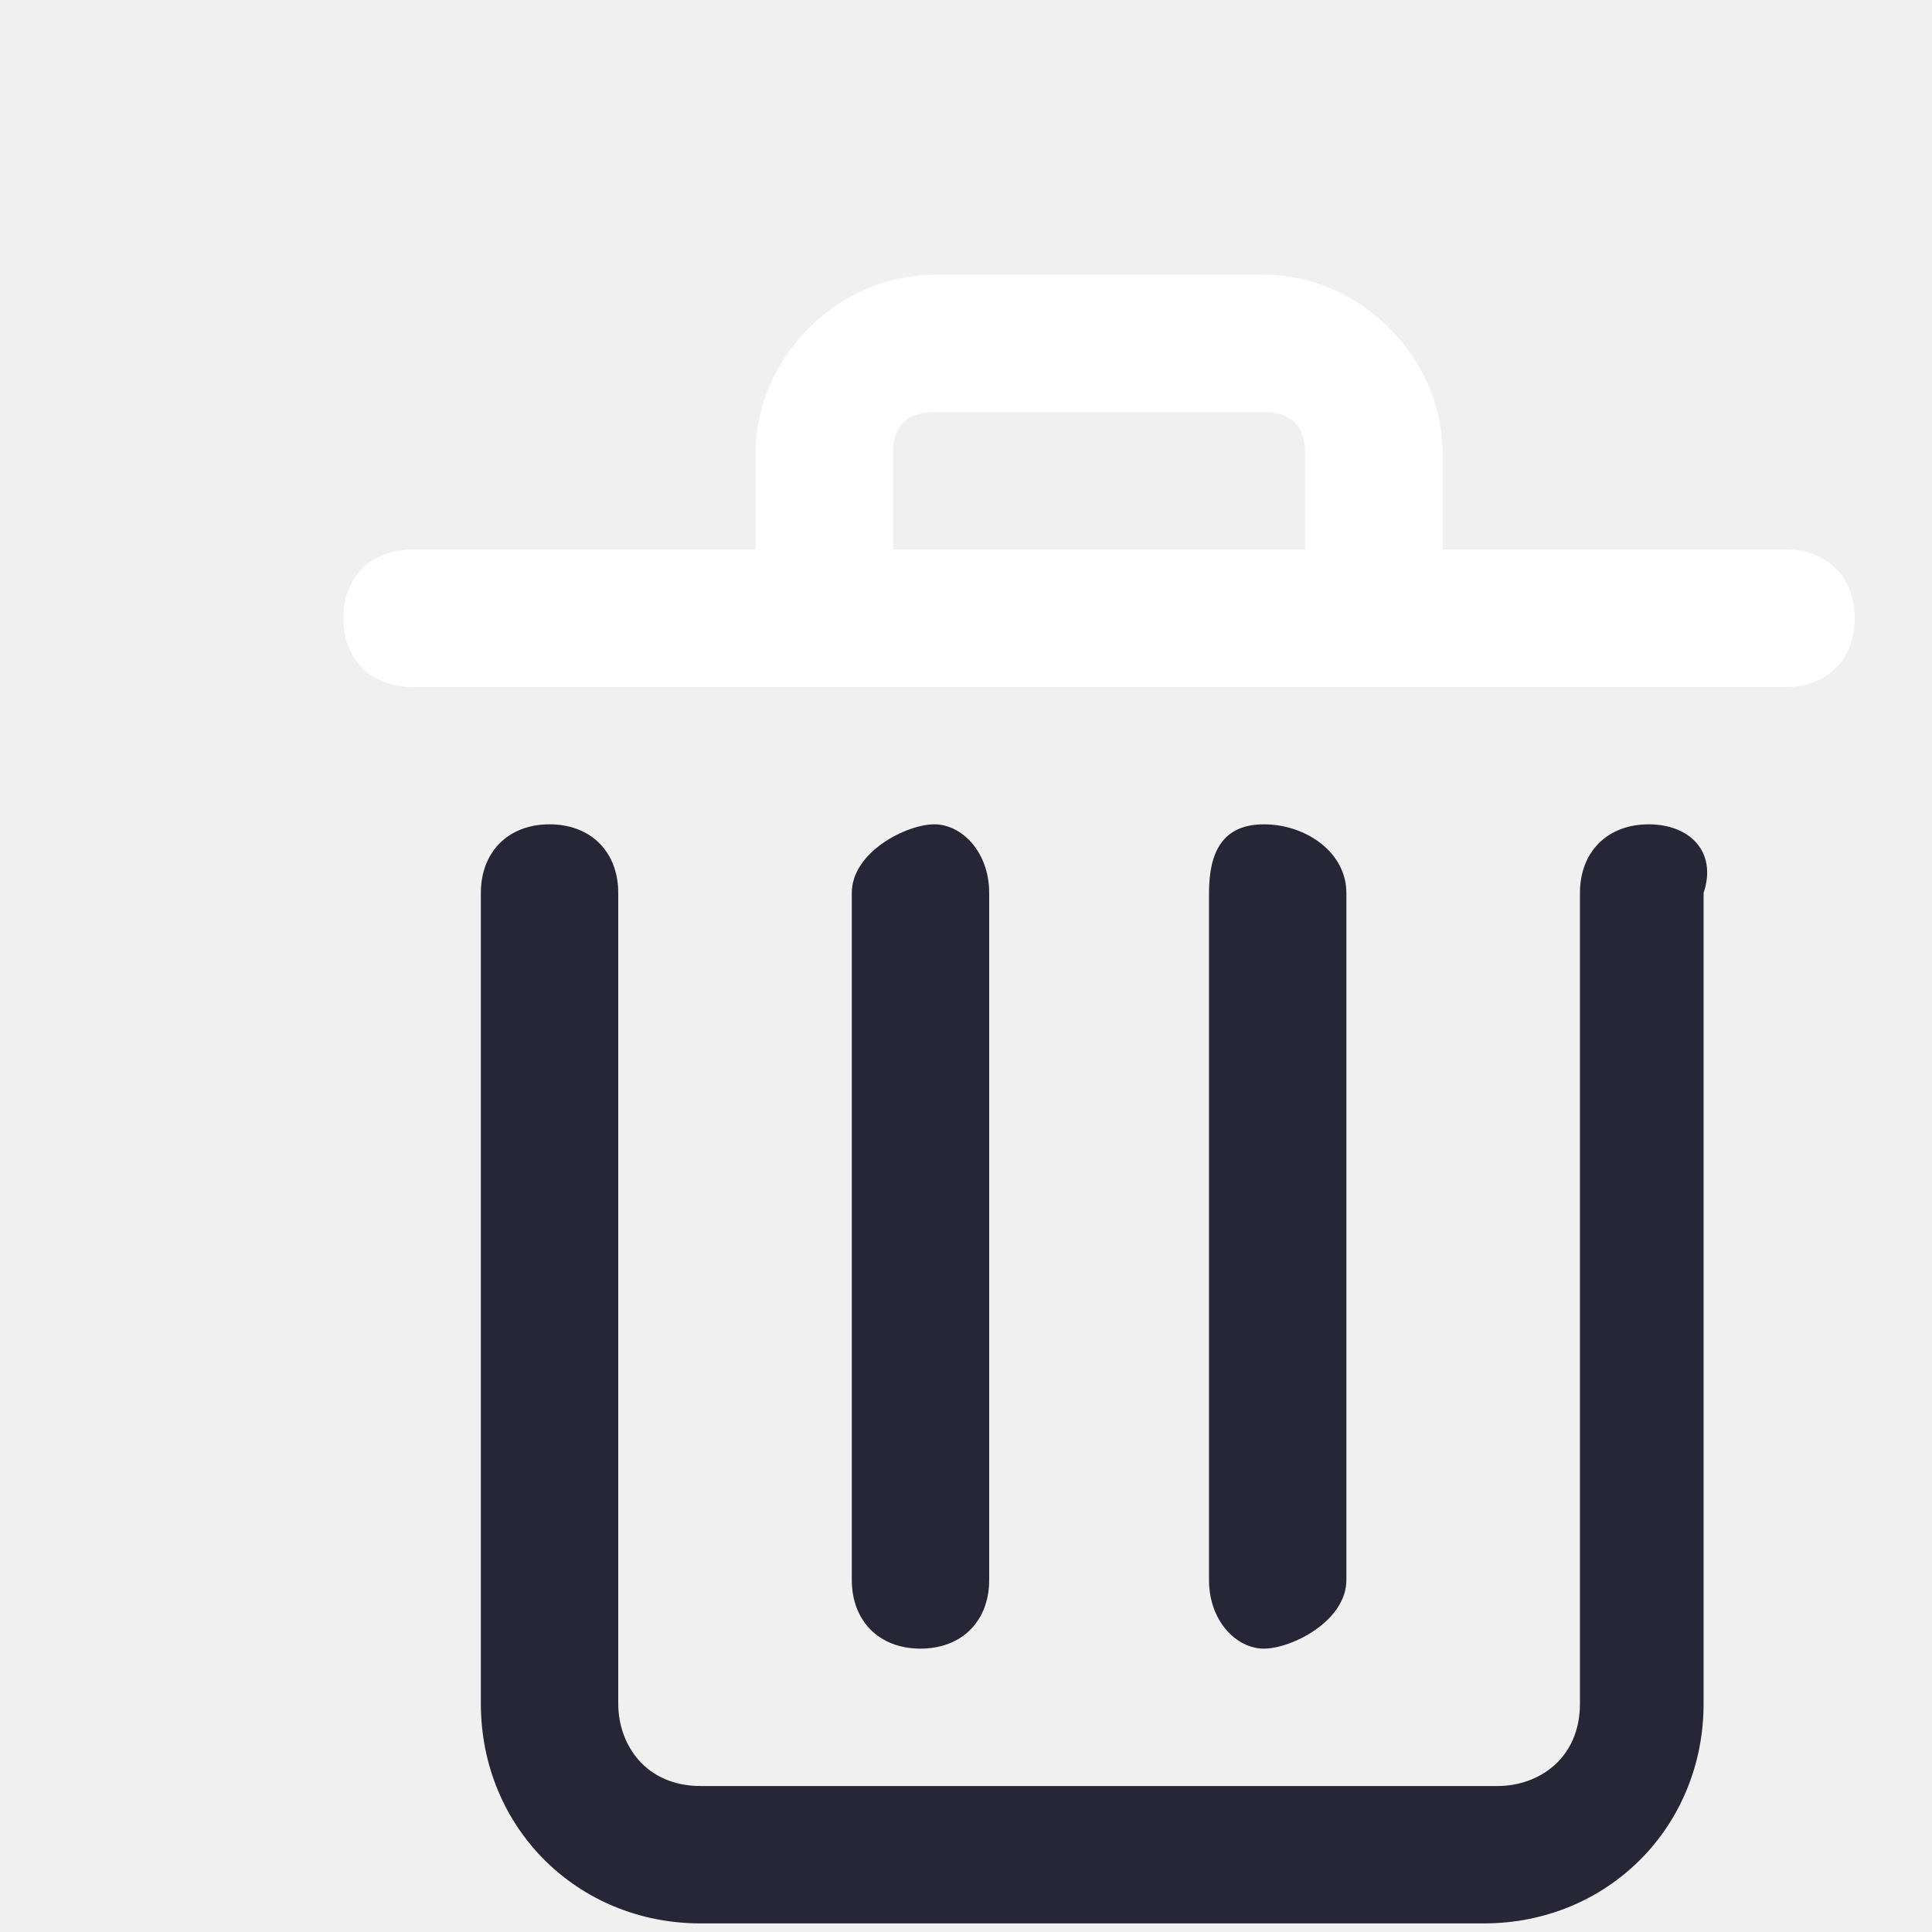
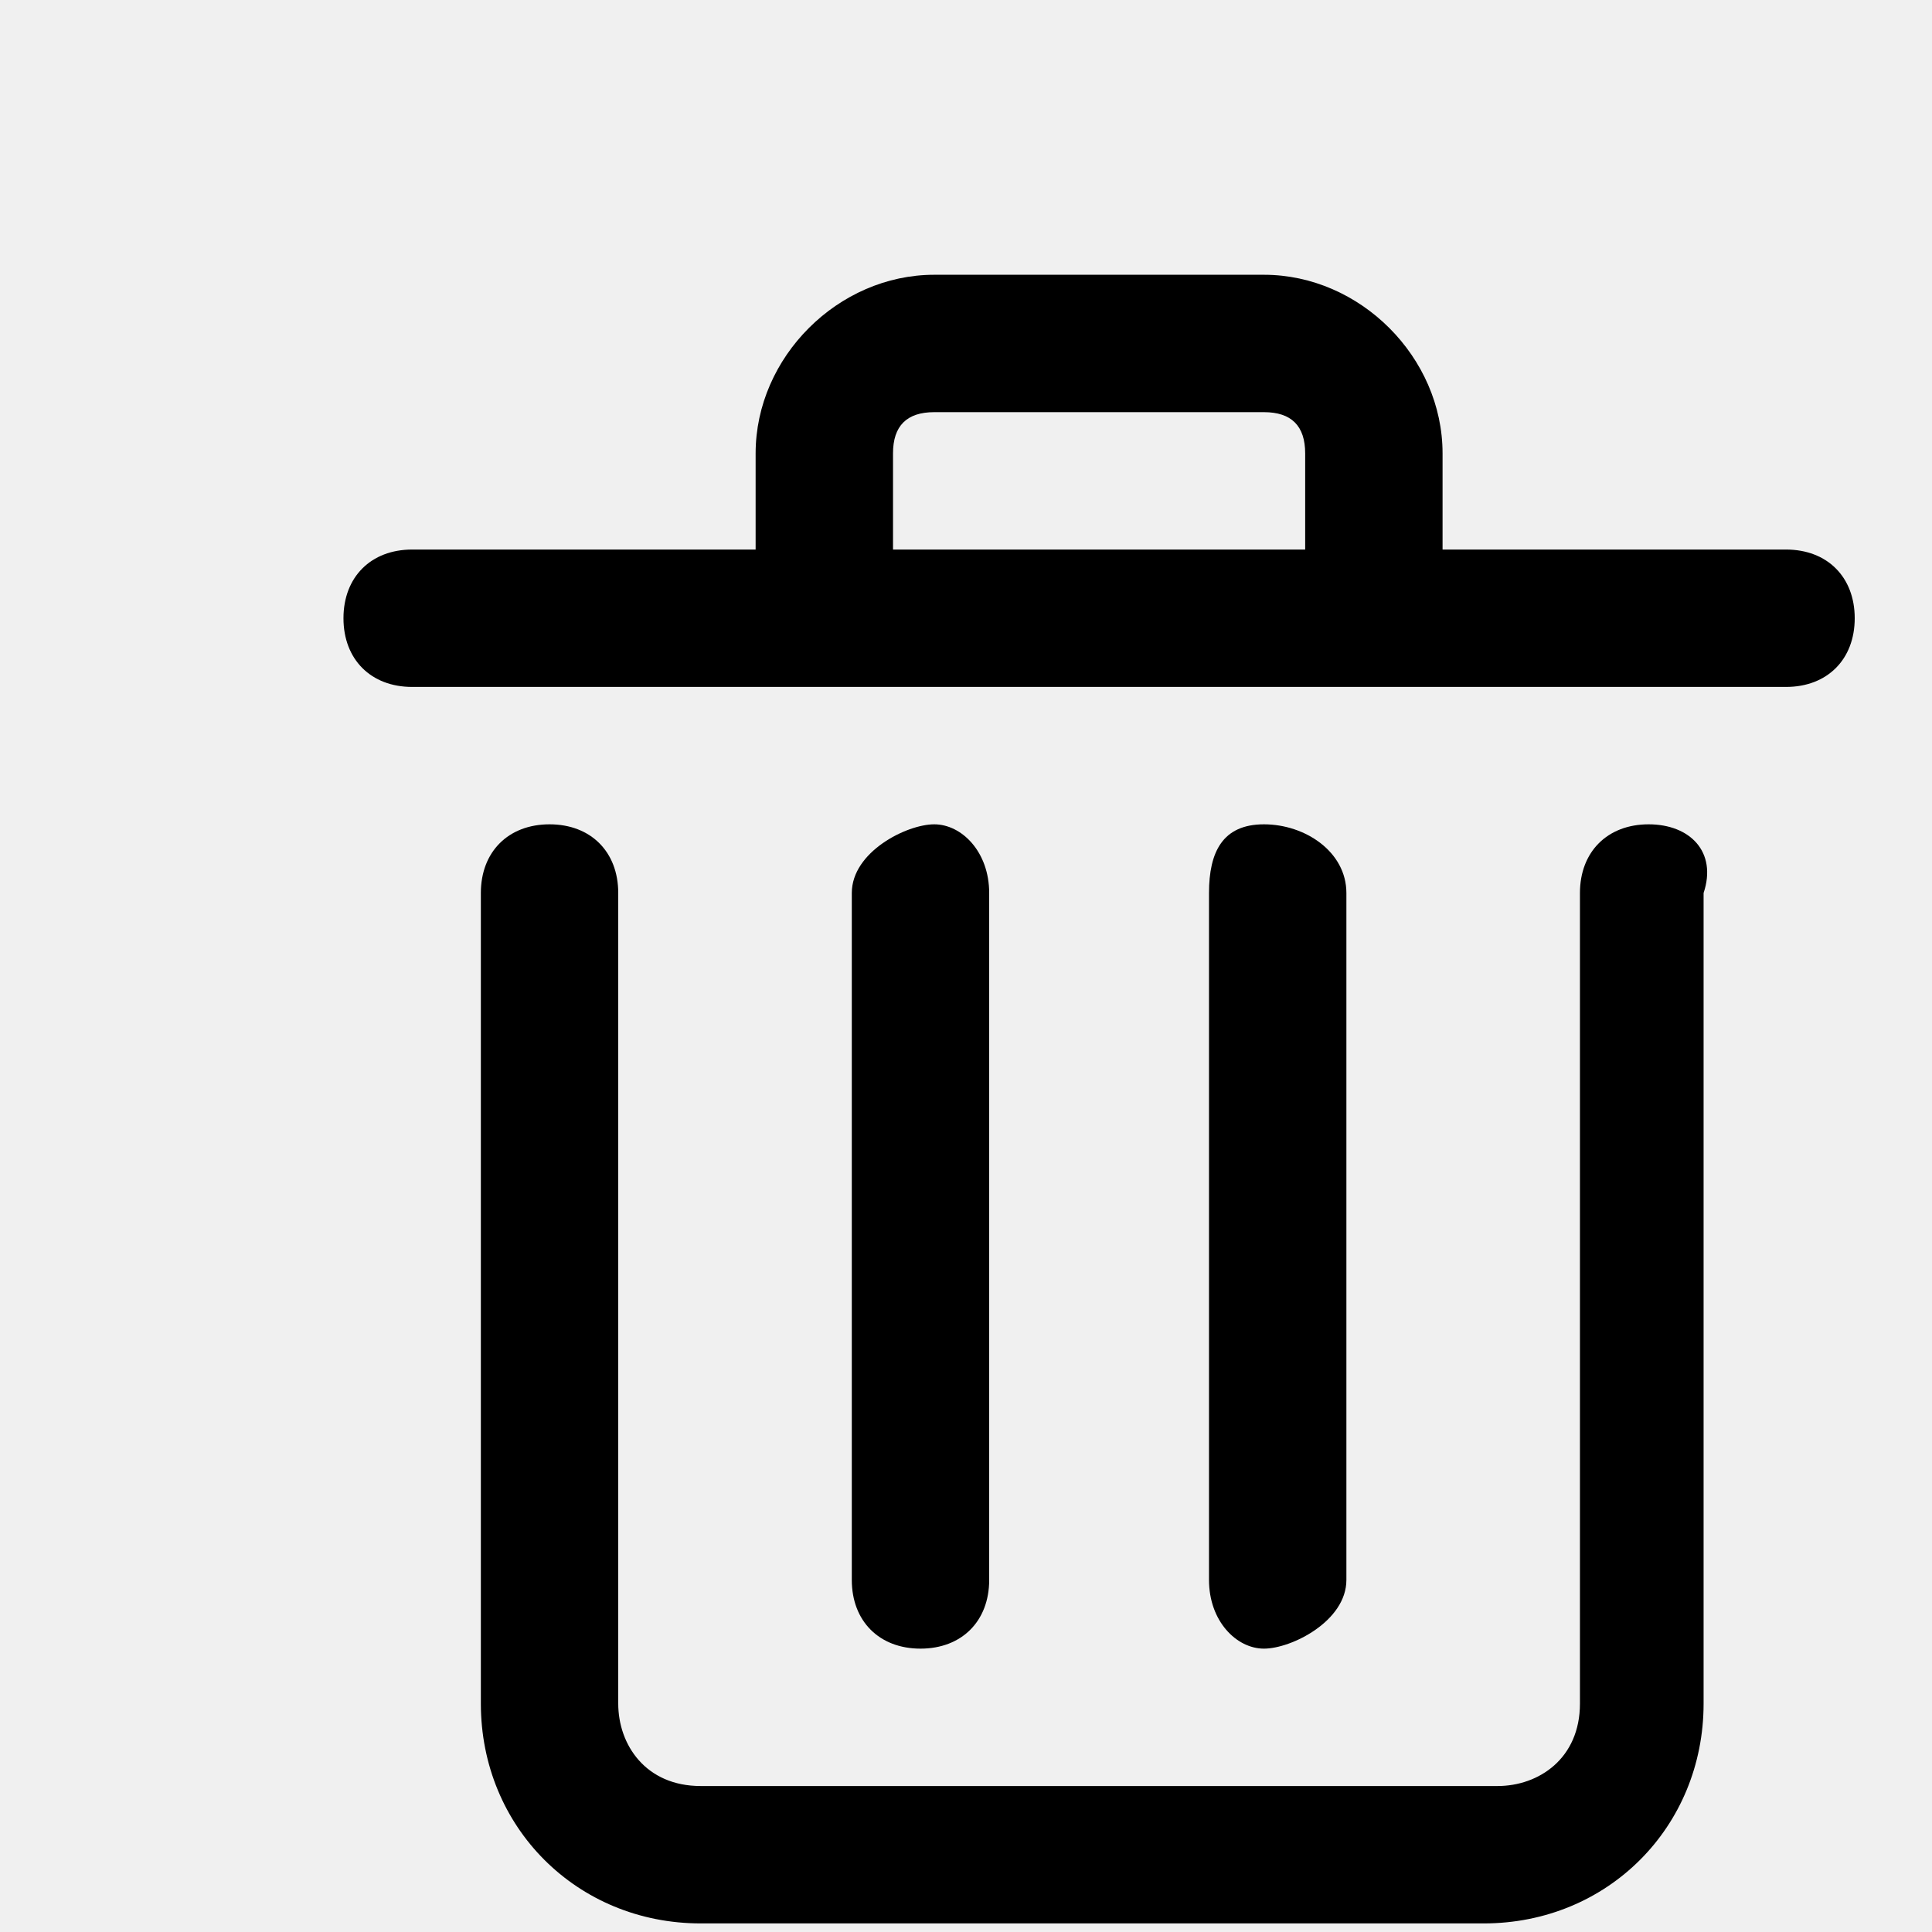
<svg xmlns="http://www.w3.org/2000/svg" t="1680684228673" class="icon" viewBox="0 0 900 900" version="1.1" p-id="4440" width="200" height="200">
-   <path d="M768 384c-19.2 0-32 12.8-32 32l0 377.6c0 25.6-19.2 38.4-38.4 38.4L326.4 832c-25.6 0-38.4-19.2-38.4-38.4L288 416C288 396.8 275.2 384 256 384S224 396.8 224 416l0 377.6c0 57.6 44.8 102.4 102.4 102.4l364.8 0c57.6 0 102.4-44.8 102.4-102.4L793.6 416C800 396.8 787.2 384 768 384z" fill="#272636" p-id="4441" />
-   <path d="M460.8 736l0-320C460.8 396.8 448 384 435.2 384S396.8 396.8 396.8 416l0 320c0 19.2 12.8 32 32 32S460.8 755.2 460.8 736z" fill="#272636" p-id="4442" />
-   <path d="M627.2 736l0-320C627.2 396.8 608 384 588.8 384S563.2 396.8 563.2 416l0 320C563.2 755.2 576 768 588.8 768S627.2 755.2 627.2 736z" fill="#272636" p-id="4443" />
-   <path d="M832 256l-160 0L672 211.2C672 166.4 633.6 128 588.8 128L435.2 128C390.4 128 352 166.4 352 211.2L352 256 192 256C172.8 256 160 268.8 160 288S172.8 320 192 320l640 0c19.2 0 32-12.8 32-32S851.2 256 832 256zM416 211.2C416 198.4 422.4 192 435.2 192l153.6 0c12.8 0 19.2 6.4 19.2 19.2L608 256l-192 0L416 211.2z" fill="#FFFFFF" p-id="4444" />
+   <path d="M768 384c-19.2 0-32 12.8-32 32l0 377.6c0 25.6-19.2 38.4-38.4 38.4L326.4 832c-25.6 0-38.4-19.2-38.4-38.4L288 416C288 396.8 275.2 384 256 384S224 396.8 224 416l0 377.6c0 57.6 44.8 102.4 102.4 102.4l364.8 0c57.6 0 102.4-44.8 102.4-102.4L793.6 416C800 396.8 787.2 384 768 384z" fill="#000000" p-id="4441" />
+   <path d="M460.8 736l0-320C460.8 396.8 448 384 435.2 384S396.8 396.8 396.8 416l0 320c0 19.2 12.8 32 32 32S460.8 755.2 460.8 736z" fill="#000000" p-id="4442" />
+   <path d="M627.2 736l0-320C627.2 396.8 608 384 588.8 384S563.2 396.8 563.2 416l0 320C563.2 755.2 576 768 588.8 768S627.2 755.2 627.2 736z" fill="#000000" p-id="4443" />
+   <path d="M832 256l-160 0L672 211.2C672 166.4 633.6 128 588.8 128L435.2 128C390.4 128 352 166.4 352 211.2L352 256 192 256C172.8 256 160 268.8 160 288S172.8 320 192 320l640 0c19.2 0 32-12.8 32-32S851.2 256 832 256zM416 211.2C416 198.4 422.4 192 435.2 192l153.6 0c12.8 0 19.2 6.4 19.2 19.2L608 256l-192 0L416 211.2z" fill="#000000" p-id="4444" />
</svg>
